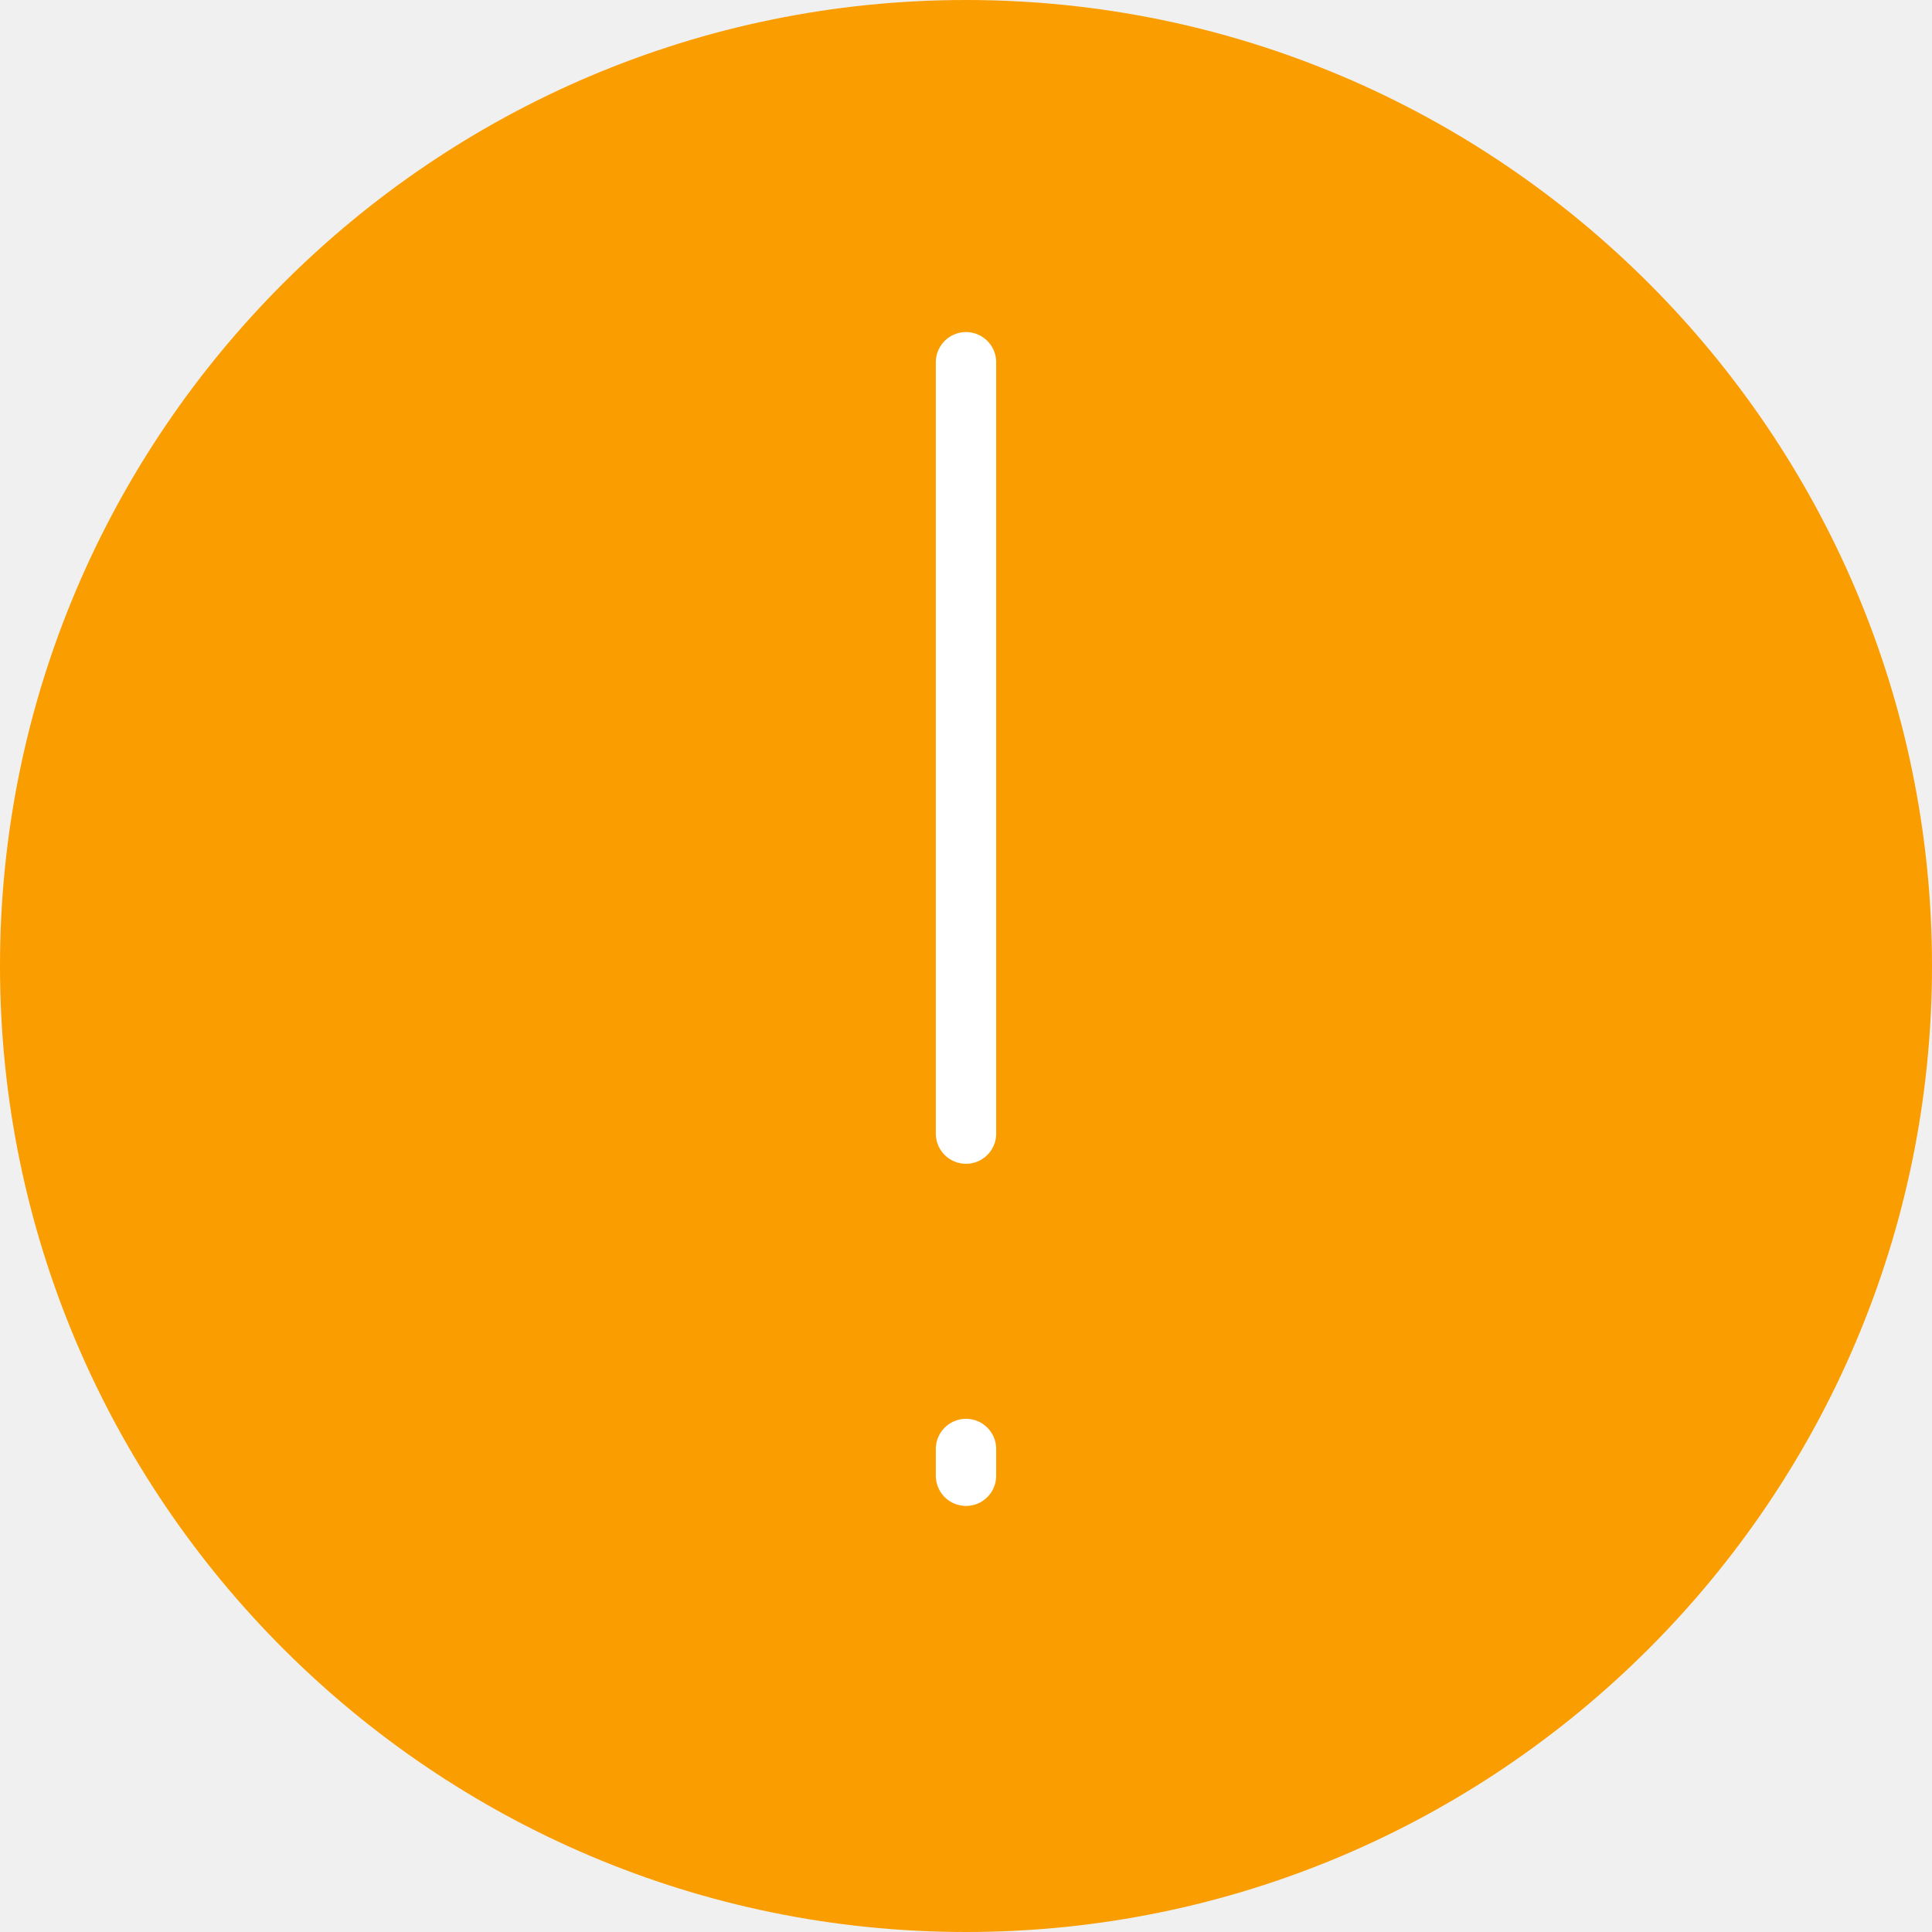
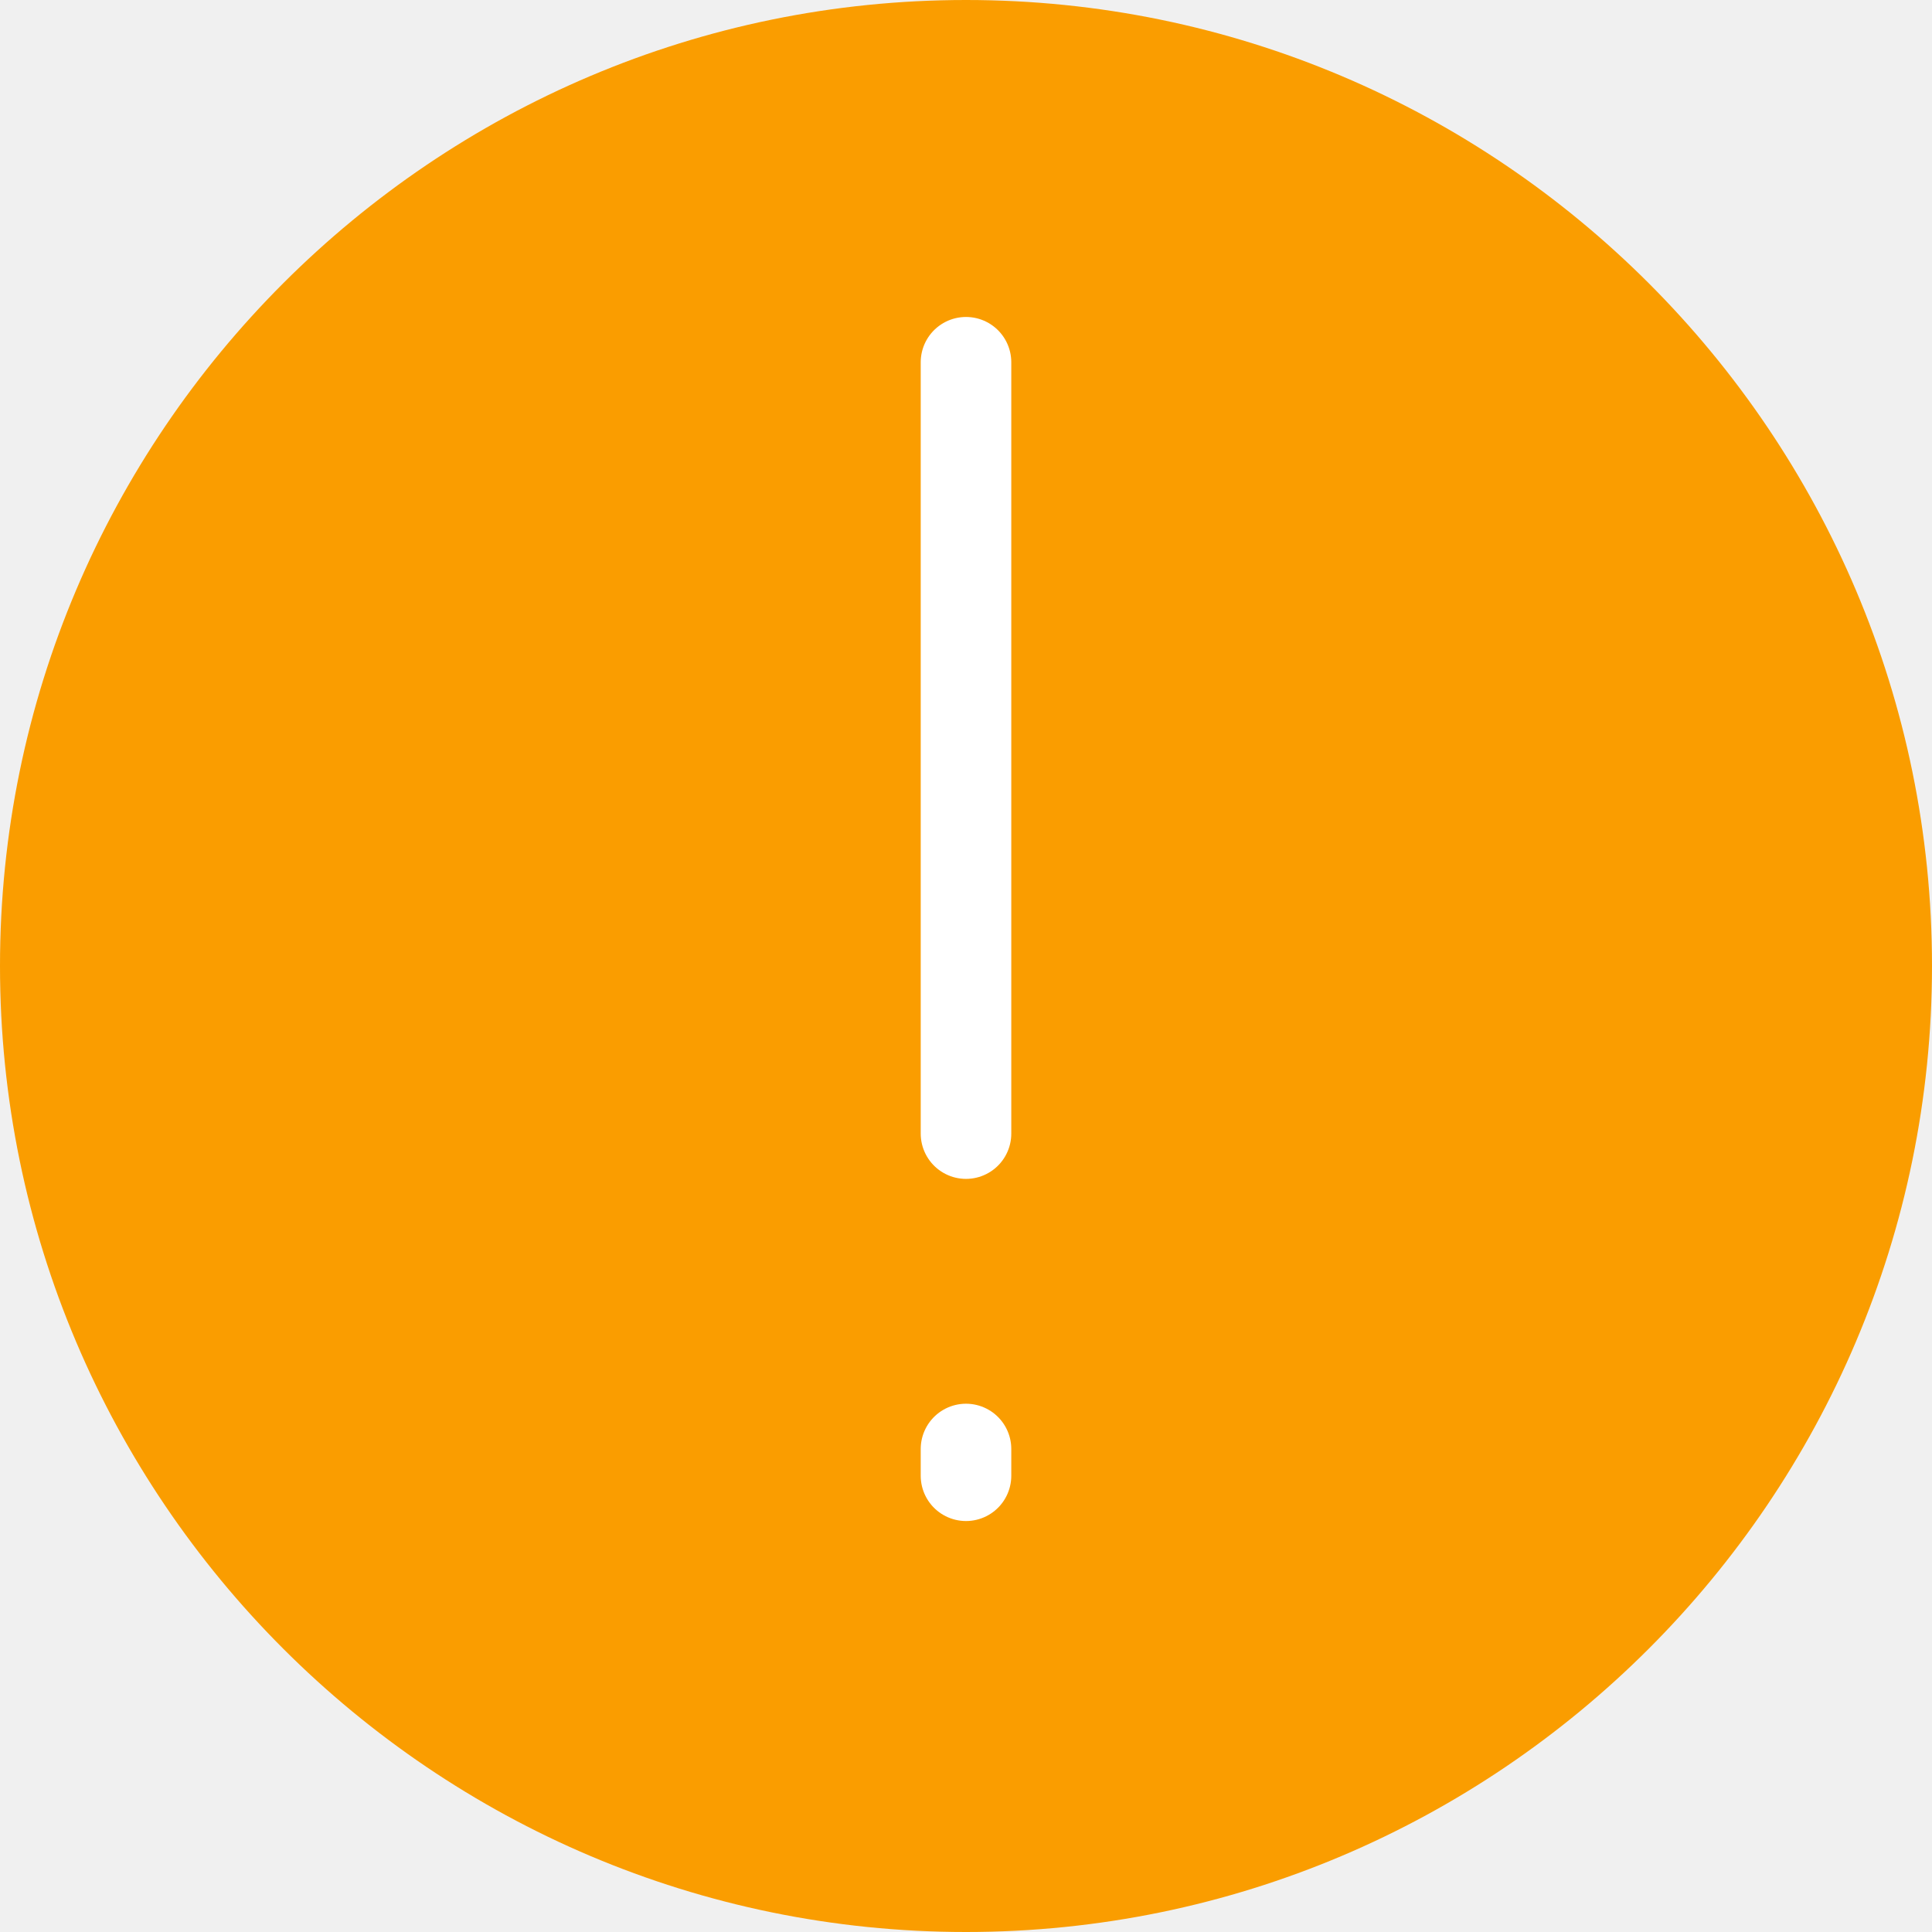
<svg xmlns="http://www.w3.org/2000/svg" width="32px" height="32px" viewBox="0 0 32 32" version="1.1">
  <defs />
  <g id="Symbols" stroke="none" stroke-width="1" fill="none" fill-rule="evenodd">
    <g id="Orange_Exclamation">
      <g id="Group-12">
        <path d="M16,0 C7.177,0 0,7.177 0,15.999 C0,24.822 7.177,32 16,32 C24.823,32 32,24.822 32,15.999 C32,7.177 24.823,0 16,0 L16,0 Z" id="Stroke-1-Copy" fill="#FA9D00" />
-         <g id="Group-10" transform="translate(16, 6)" stroke="#FFFFFF" stroke-linecap="round" stroke-linejoin="round">
+         <g id="Group-10" transform="translate(16, 6)" stroke="#FFFFFF" stroke-width="1.5" stroke-linecap="round" stroke-linejoin="round">
          <path d="M0,0 L0,12.776" id="Stroke-9" />
          <path d="M0,18 L0,18.443" id="Stroke-11" />
        </g>
      </g>
    </g>
  </g>
</svg>
